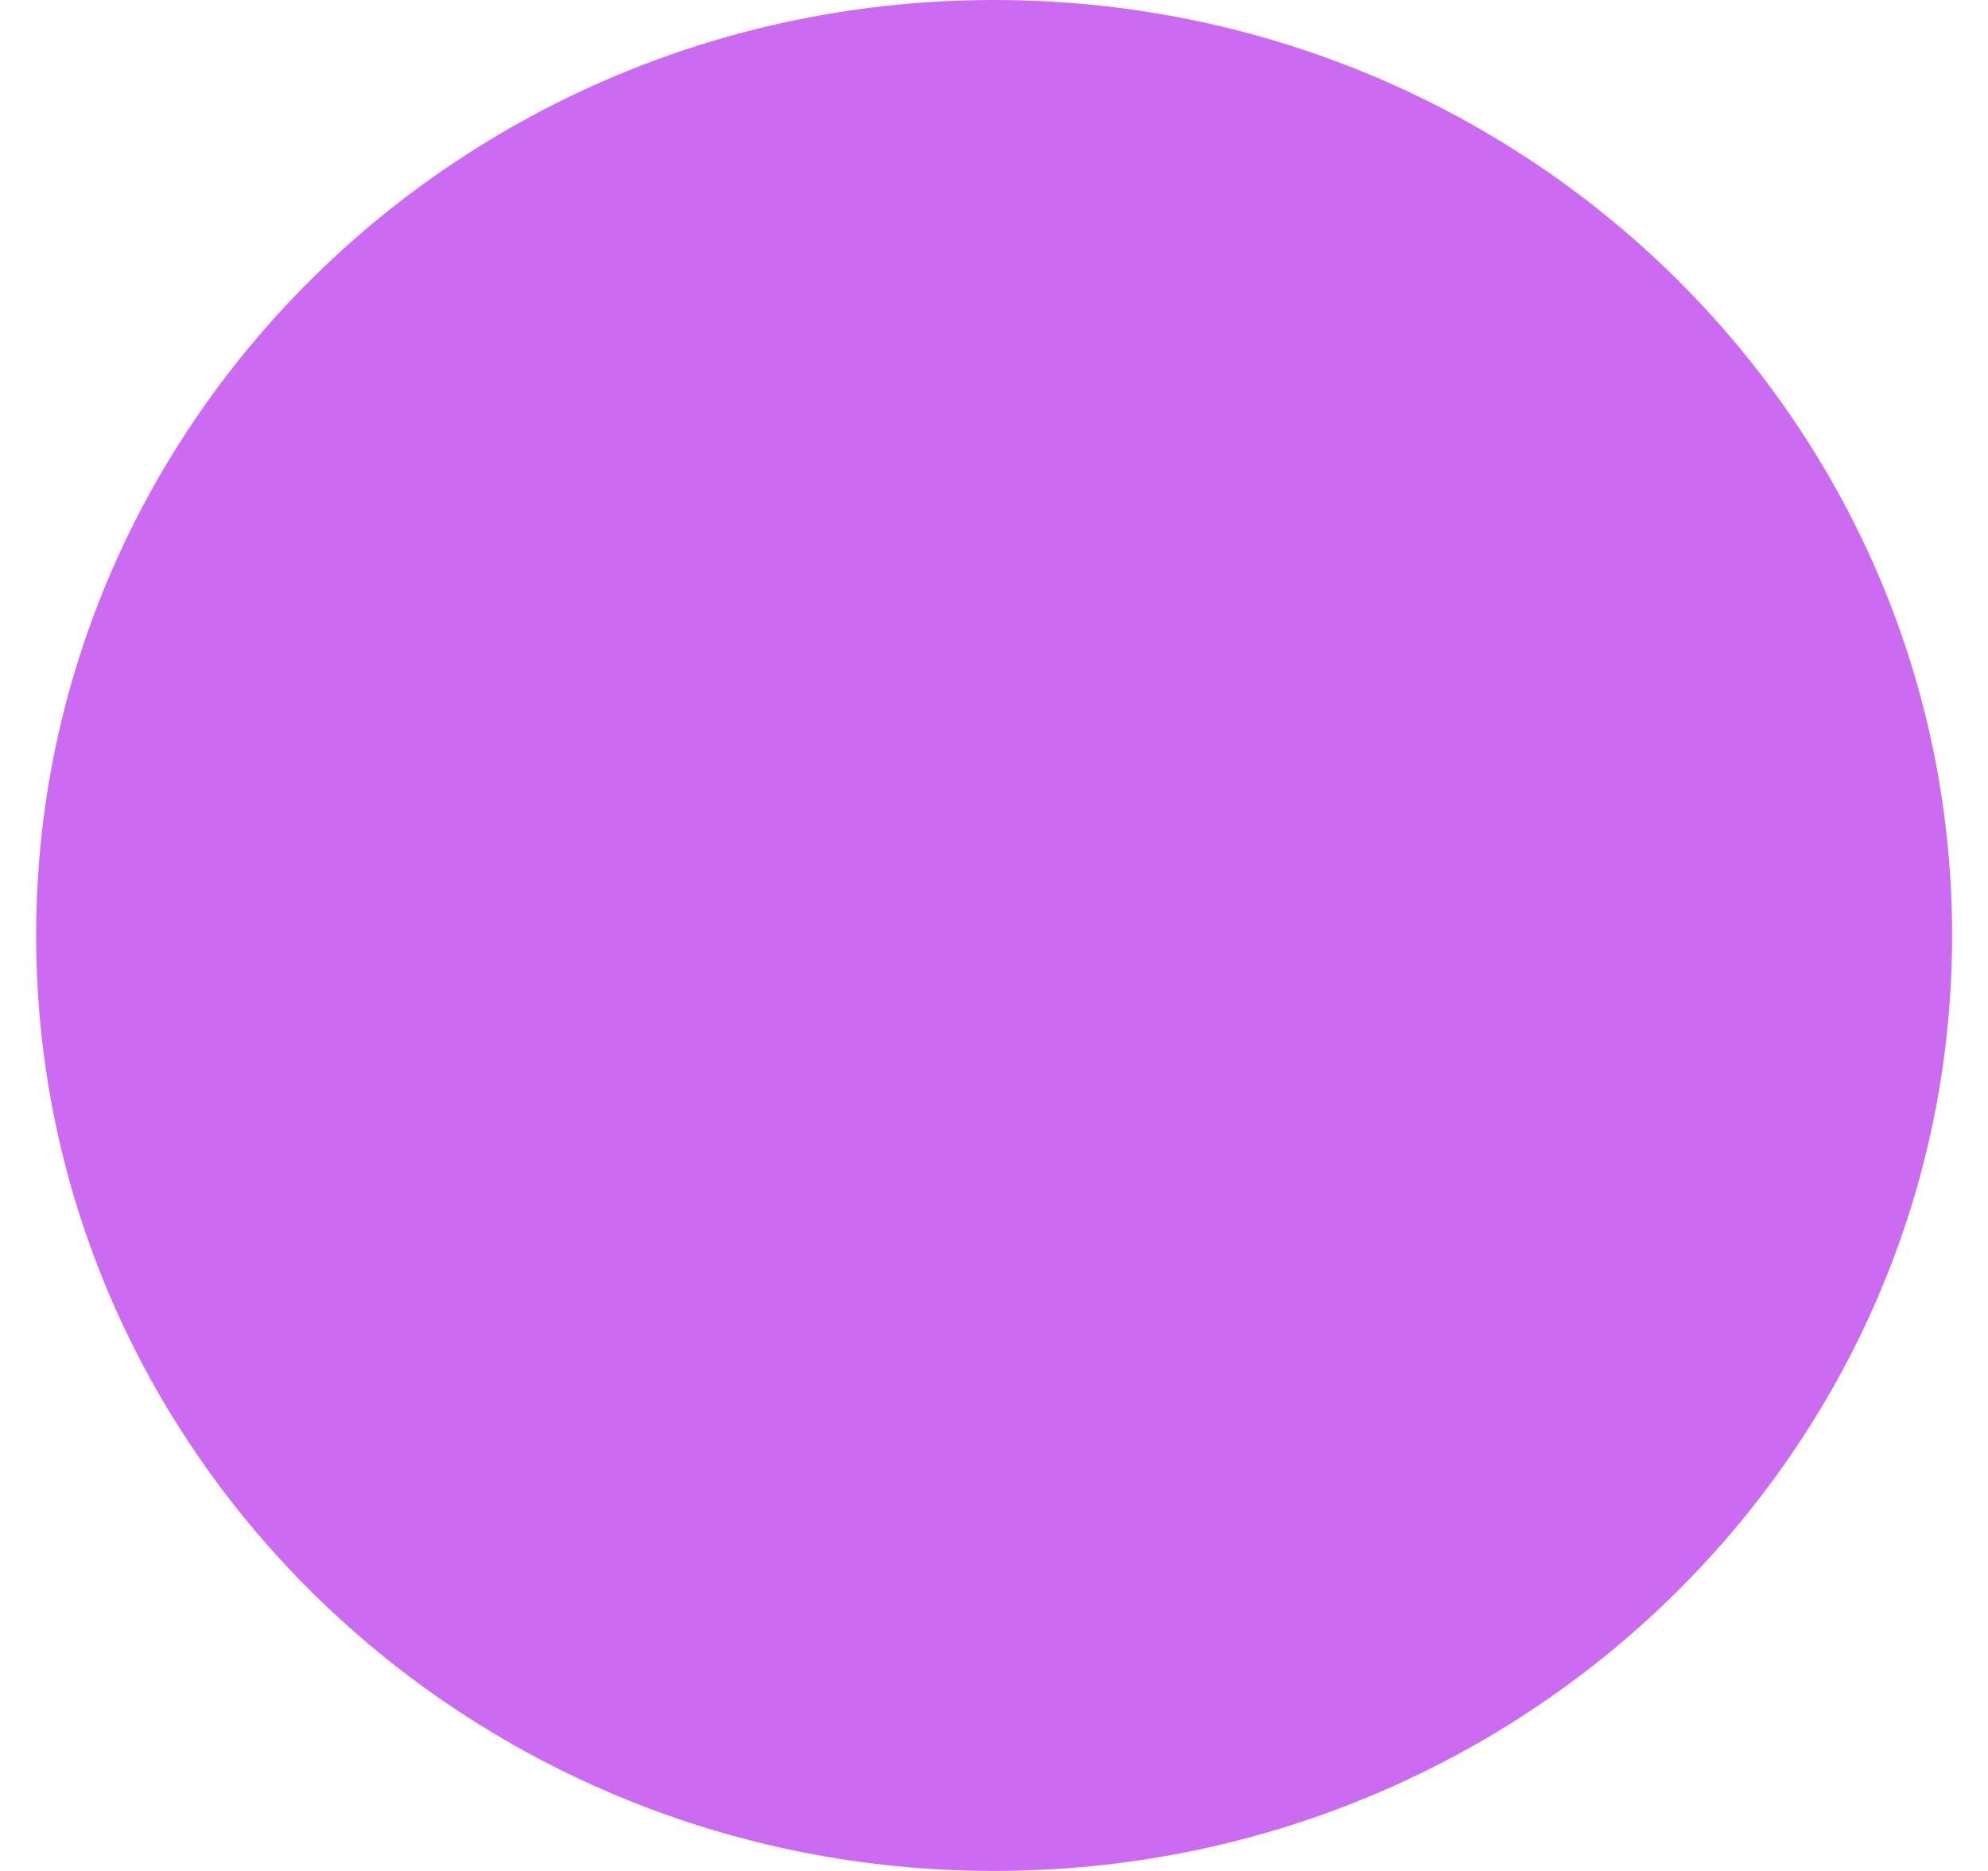
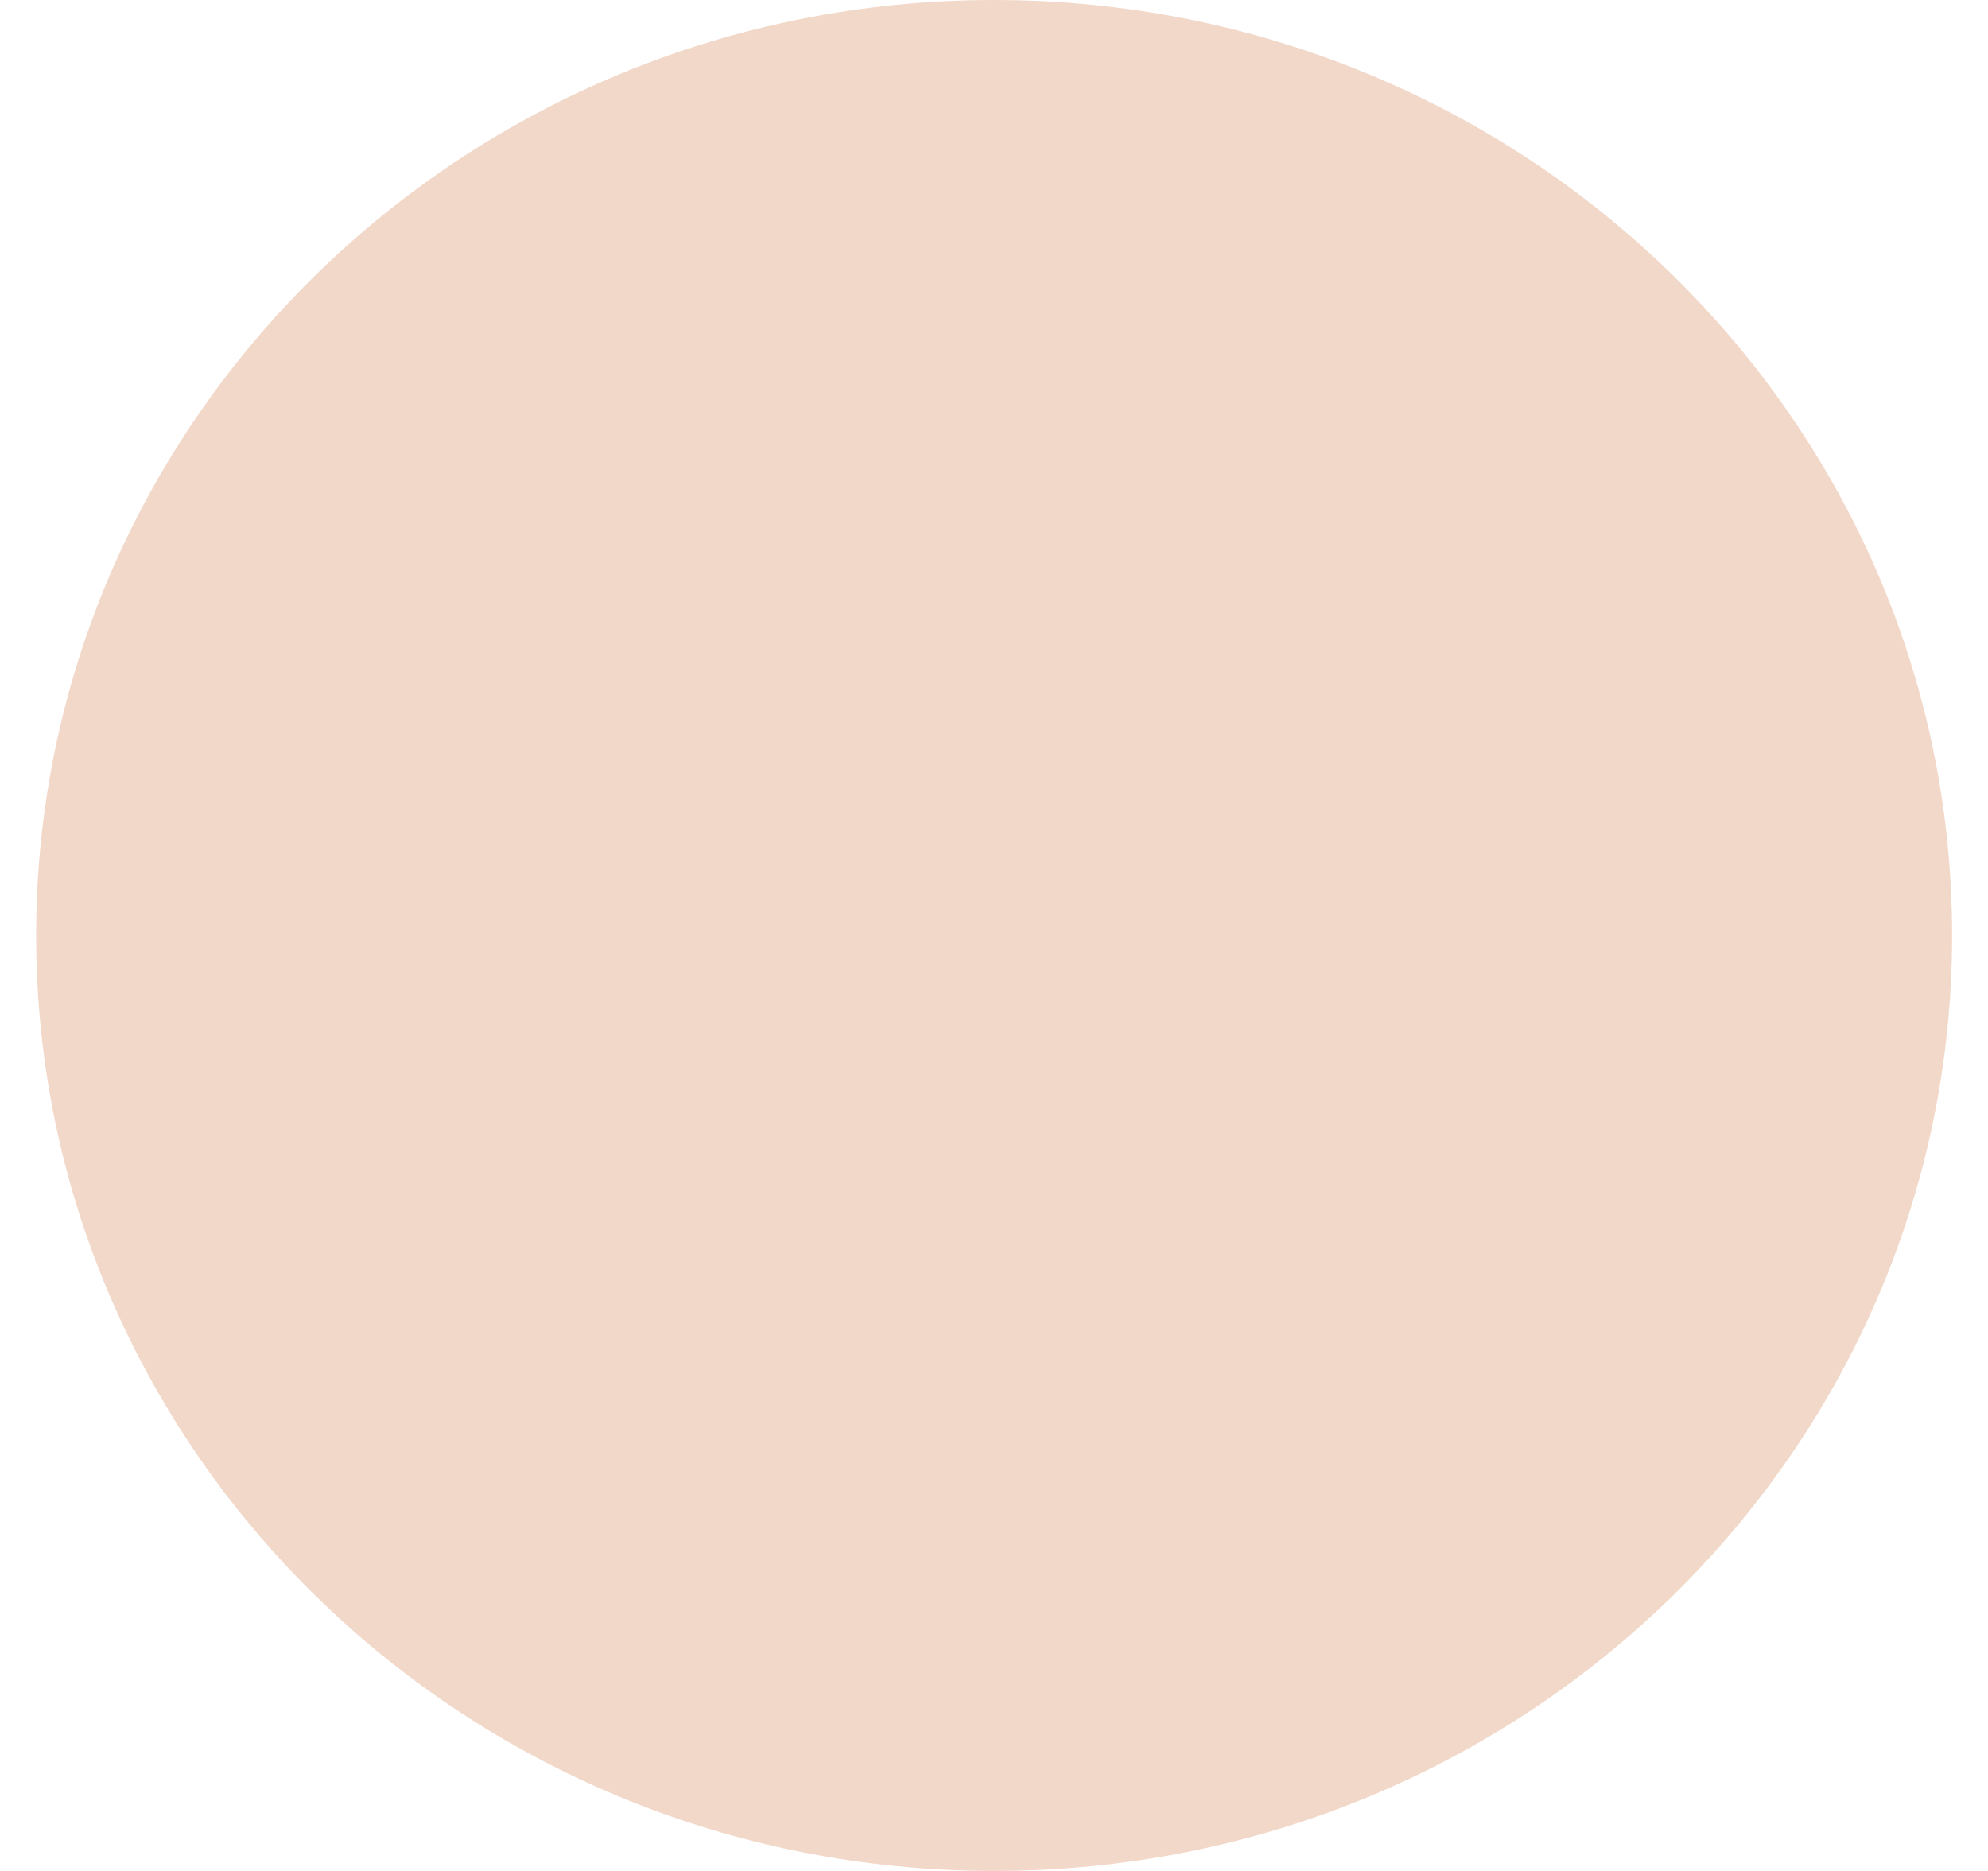
<svg xmlns="http://www.w3.org/2000/svg" width="17" height="16" viewBox="0 0 17 16" fill="none">
-   <path d="M16.443 8C16.443 12.275 12.893 15.75 8.501 15.75C4.109 15.75 0.559 12.275 0.559 8C0.559 3.725 4.109 0.25 8.501 0.25C12.893 0.25 16.443 3.725 16.443 8Z" fill="#ca6bf2" stroke="#ca6bf2" stroke-width="0.5" />
+   <path d="M16.443 8C16.443 12.275 12.893 15.75 8.501 15.75C4.109 15.75 0.559 12.275 0.559 8C0.559 3.725 4.109 0.25 8.501 0.25C12.893 0.25 16.443 3.725 16.443 8Z" fill="#F2D8C9" stroke="#F2D8C9" stroke-width="0.5" />
</svg>
